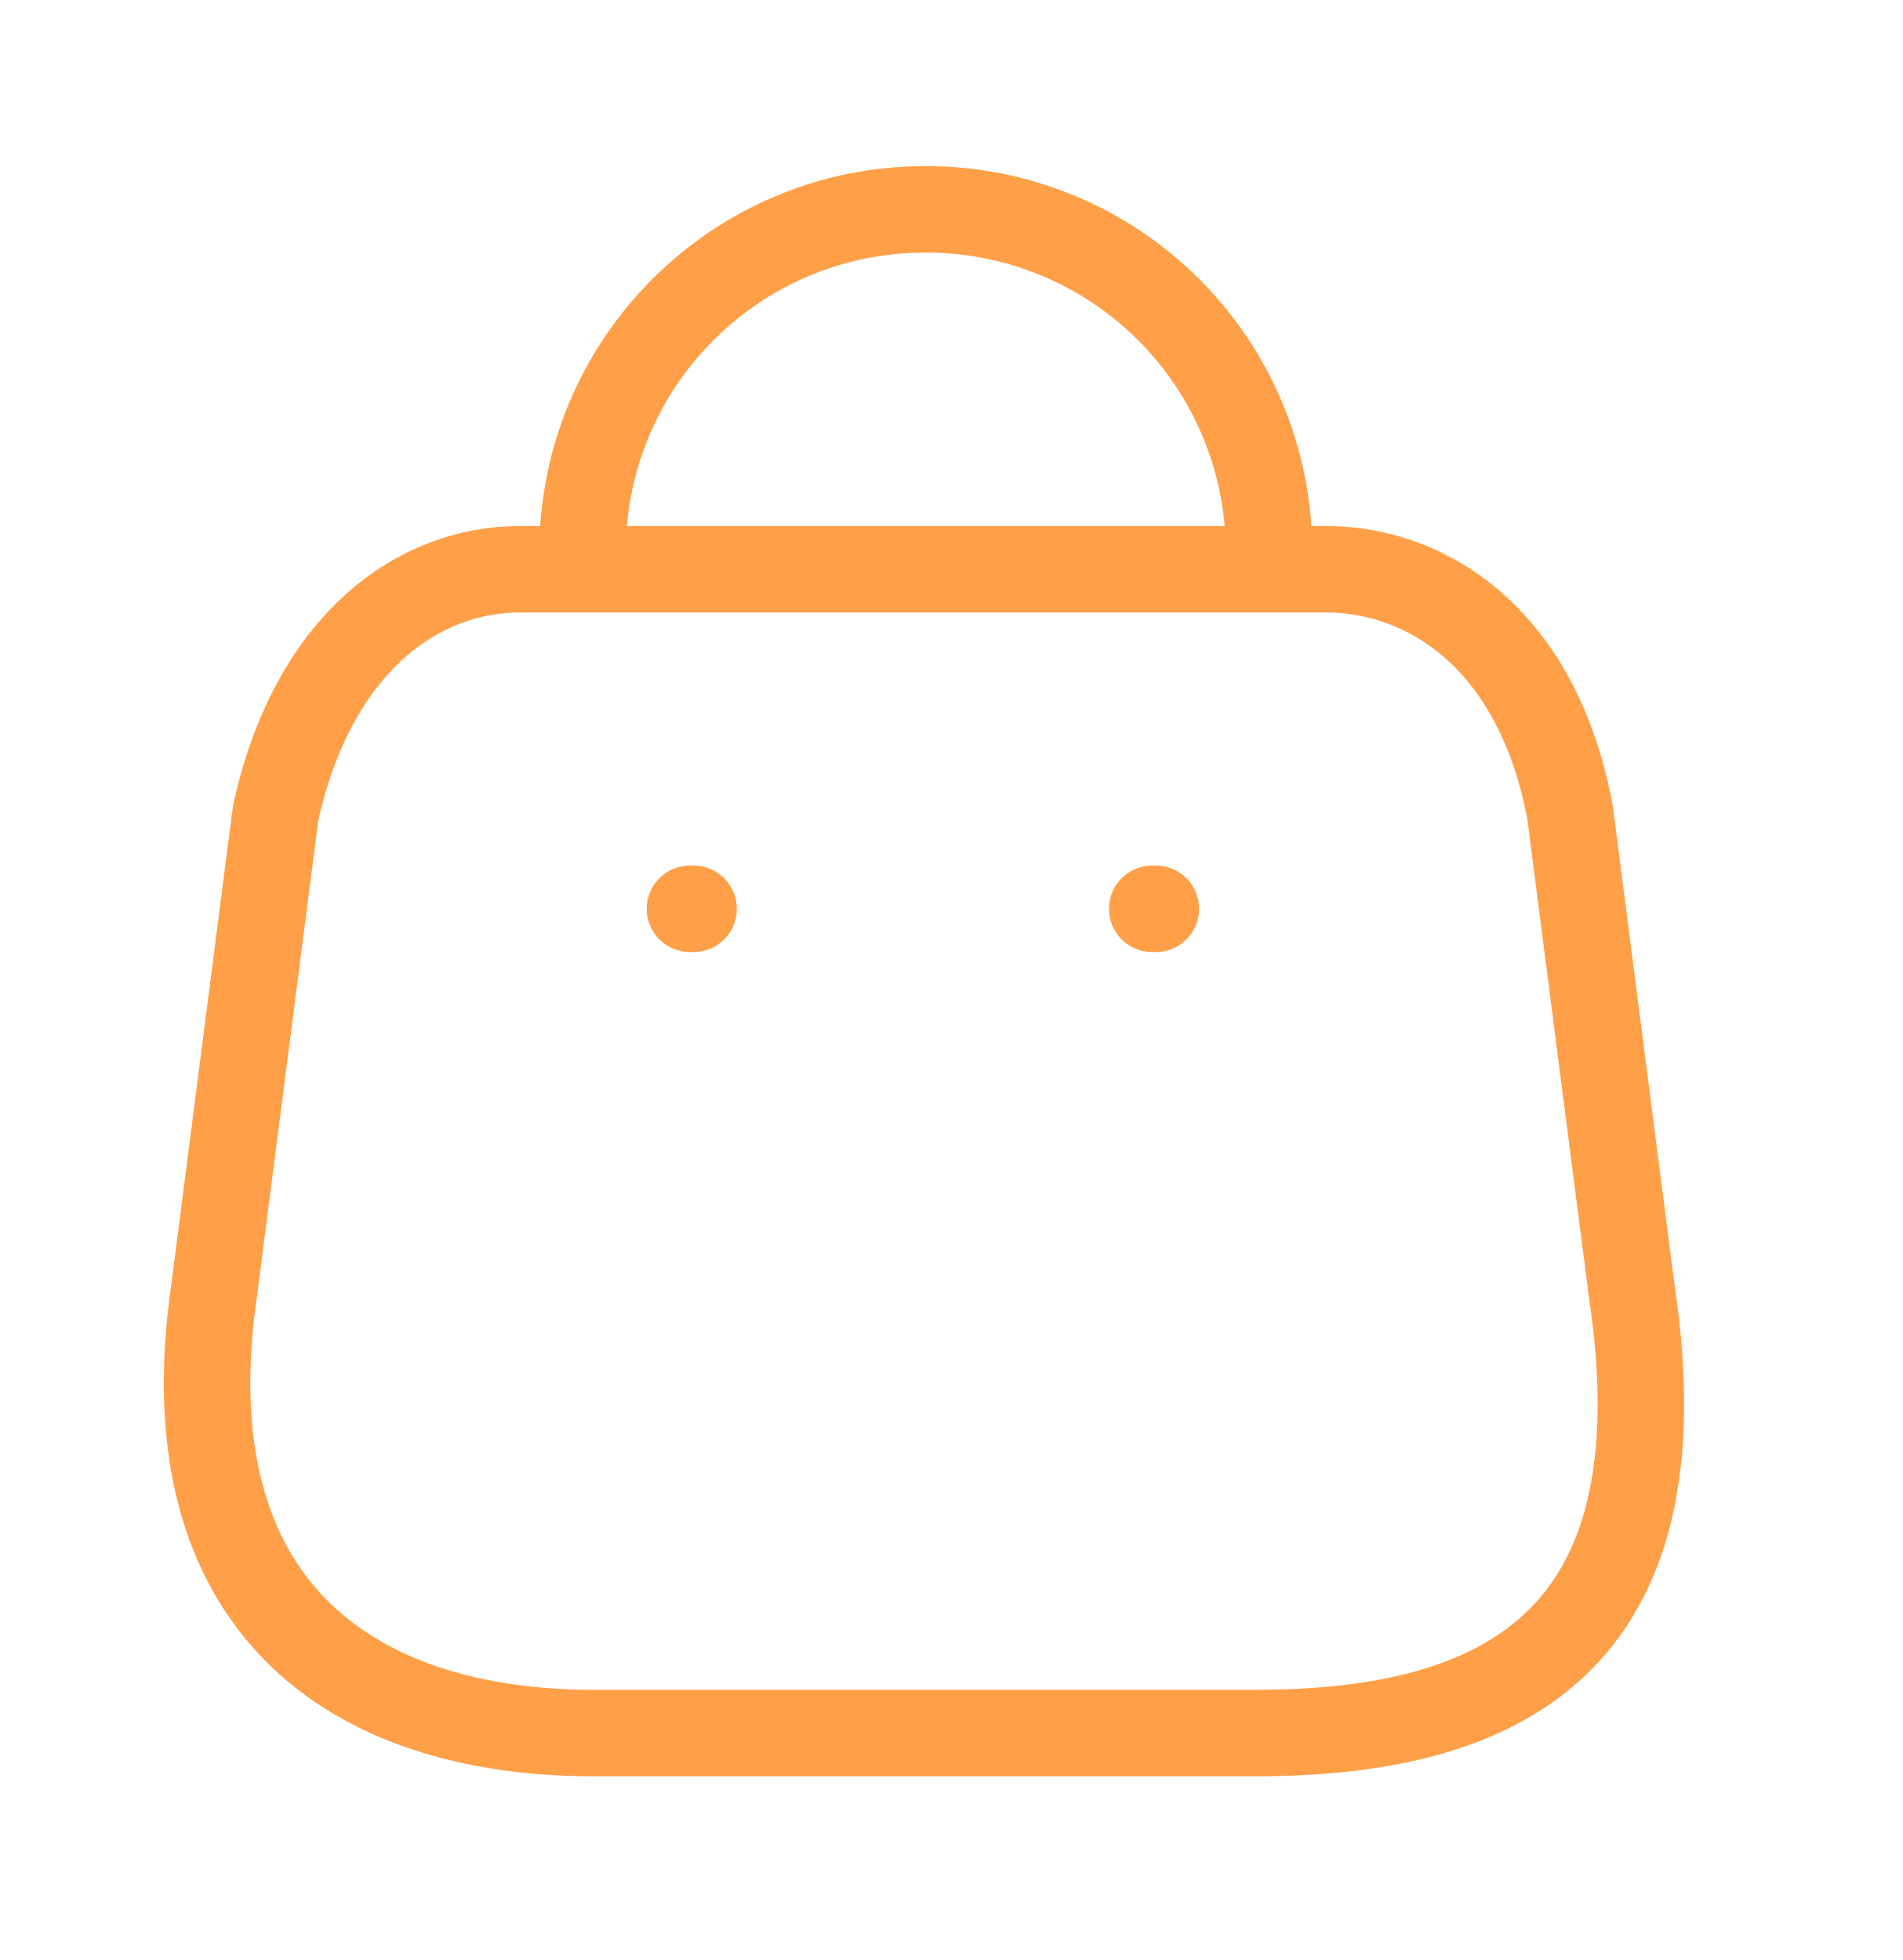
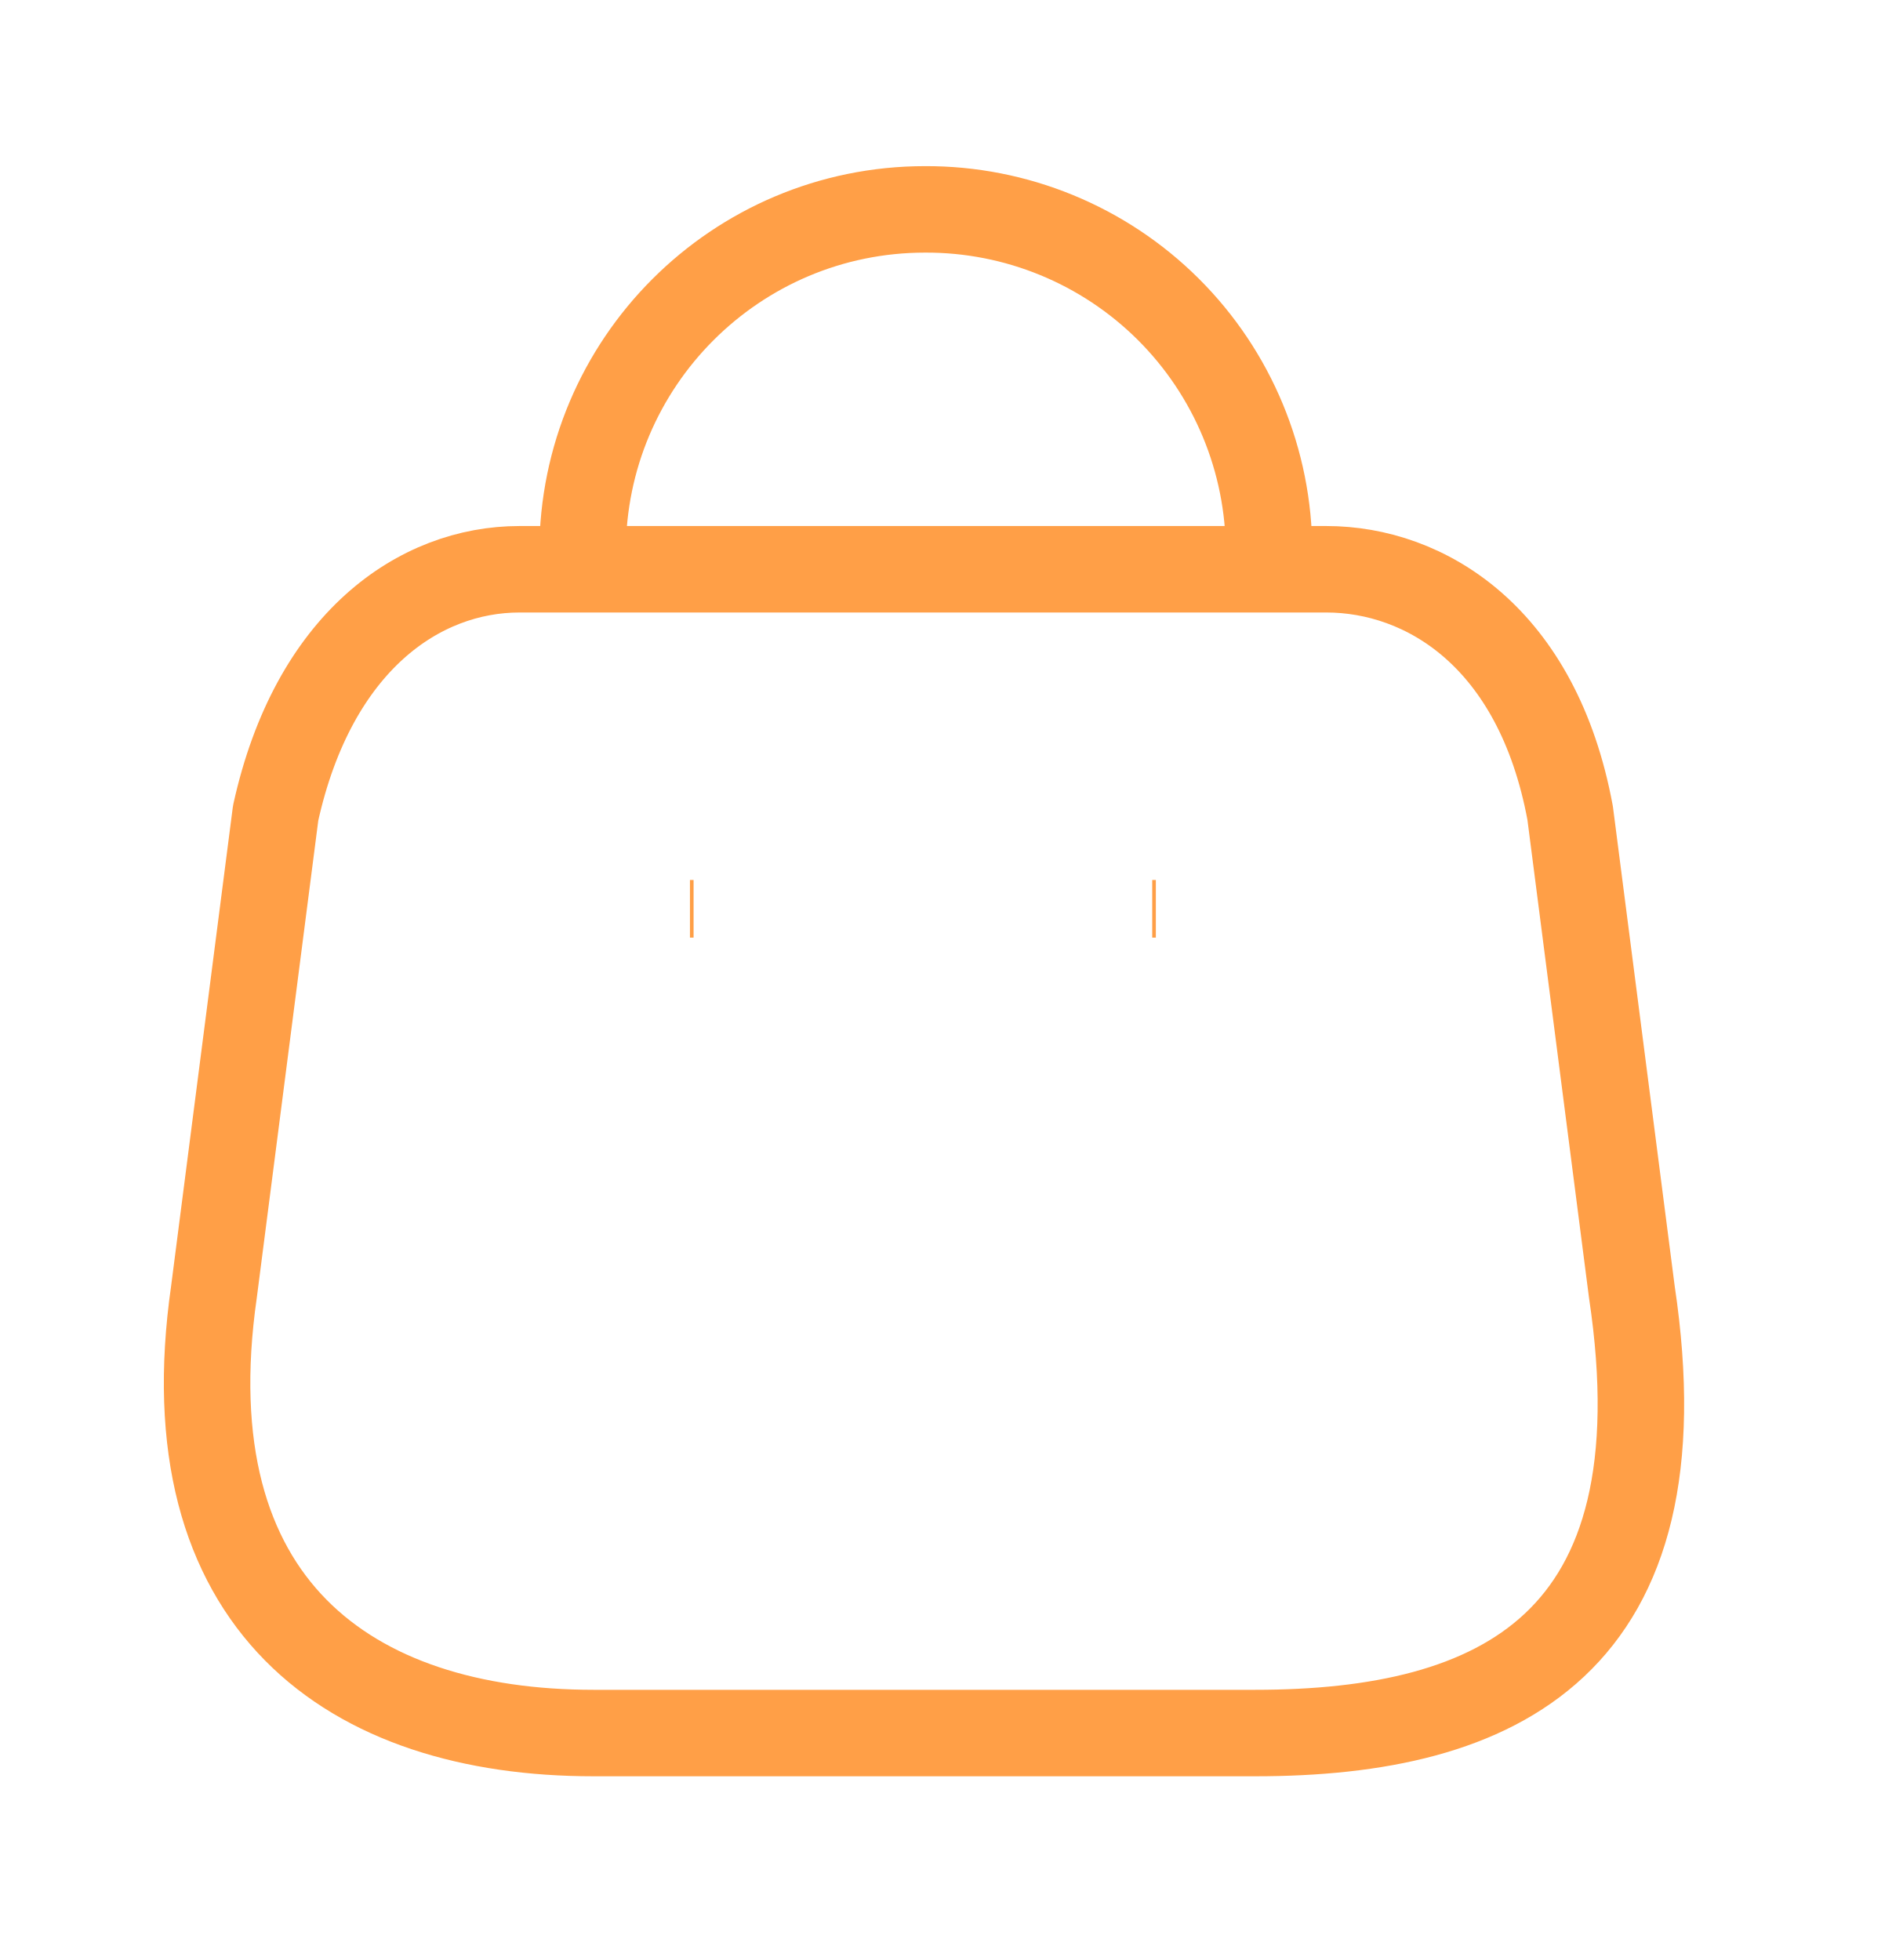
<svg xmlns="http://www.w3.org/2000/svg" width="33" height="34" viewBox="0 0 33 34" fill="none">
-   <path fill-rule="evenodd" clip-rule="evenodd" d="M10.294 30.063H21.772C25.988 30.063 29.223 28.54 28.304 22.41L27.234 14.104C26.668 11.046 24.717 9.875 23.005 9.875H9.01C7.273 9.875 5.436 11.134 4.781 14.104L3.711 22.41C2.931 27.848 6.077 30.063 10.294 30.063Z" stroke="#FF9F47" stroke-width="1.5" stroke-linecap="round" stroke-linejoin="round" />
+   <path fillRule="evenodd" clipRule="evenodd" d="M10.294 30.063H21.772C25.988 30.063 29.223 28.54 28.304 22.41L27.234 14.104C26.668 11.046 24.717 9.875 23.005 9.875H9.01C7.273 9.875 5.436 11.134 4.781 14.104L3.711 22.41C2.931 27.848 6.077 30.063 10.294 30.063Z" stroke="#FF9F47" stroke-width="1.5" stroke-linecap="round" stroke-linejoin="round" />
  <path d="M10.105 9.573C10.105 6.292 12.764 3.632 16.045 3.632C17.625 3.626 19.142 4.249 20.262 5.363C21.382 6.478 22.011 7.993 22.011 9.573" stroke="#FF9F47" stroke-width="1.5" stroke-linecap="round" stroke-linejoin="round" />
-   <path d="M11.967 15.765H12.03" stroke="#FF9F47" stroke-width="1.5" stroke-linecap="round" stroke-linejoin="round" />
-   <path d="M19.985 15.765H20.048" stroke="#FF9F47" stroke-width="1.5" stroke-linecap="round" stroke-linejoin="round" />
+   <path d="M11.967 15.765H12.03" stroke="#FF9F47" strokeWidth="1.5" strokeLinecap="round" strokeLinejoin="round" />
+   <path d="M19.985 15.765H20.048" stroke="#FF9F47" strokeWidth="1.5" sstrokeLinecap="round" strokeLinejoin="round" />
</svg>
